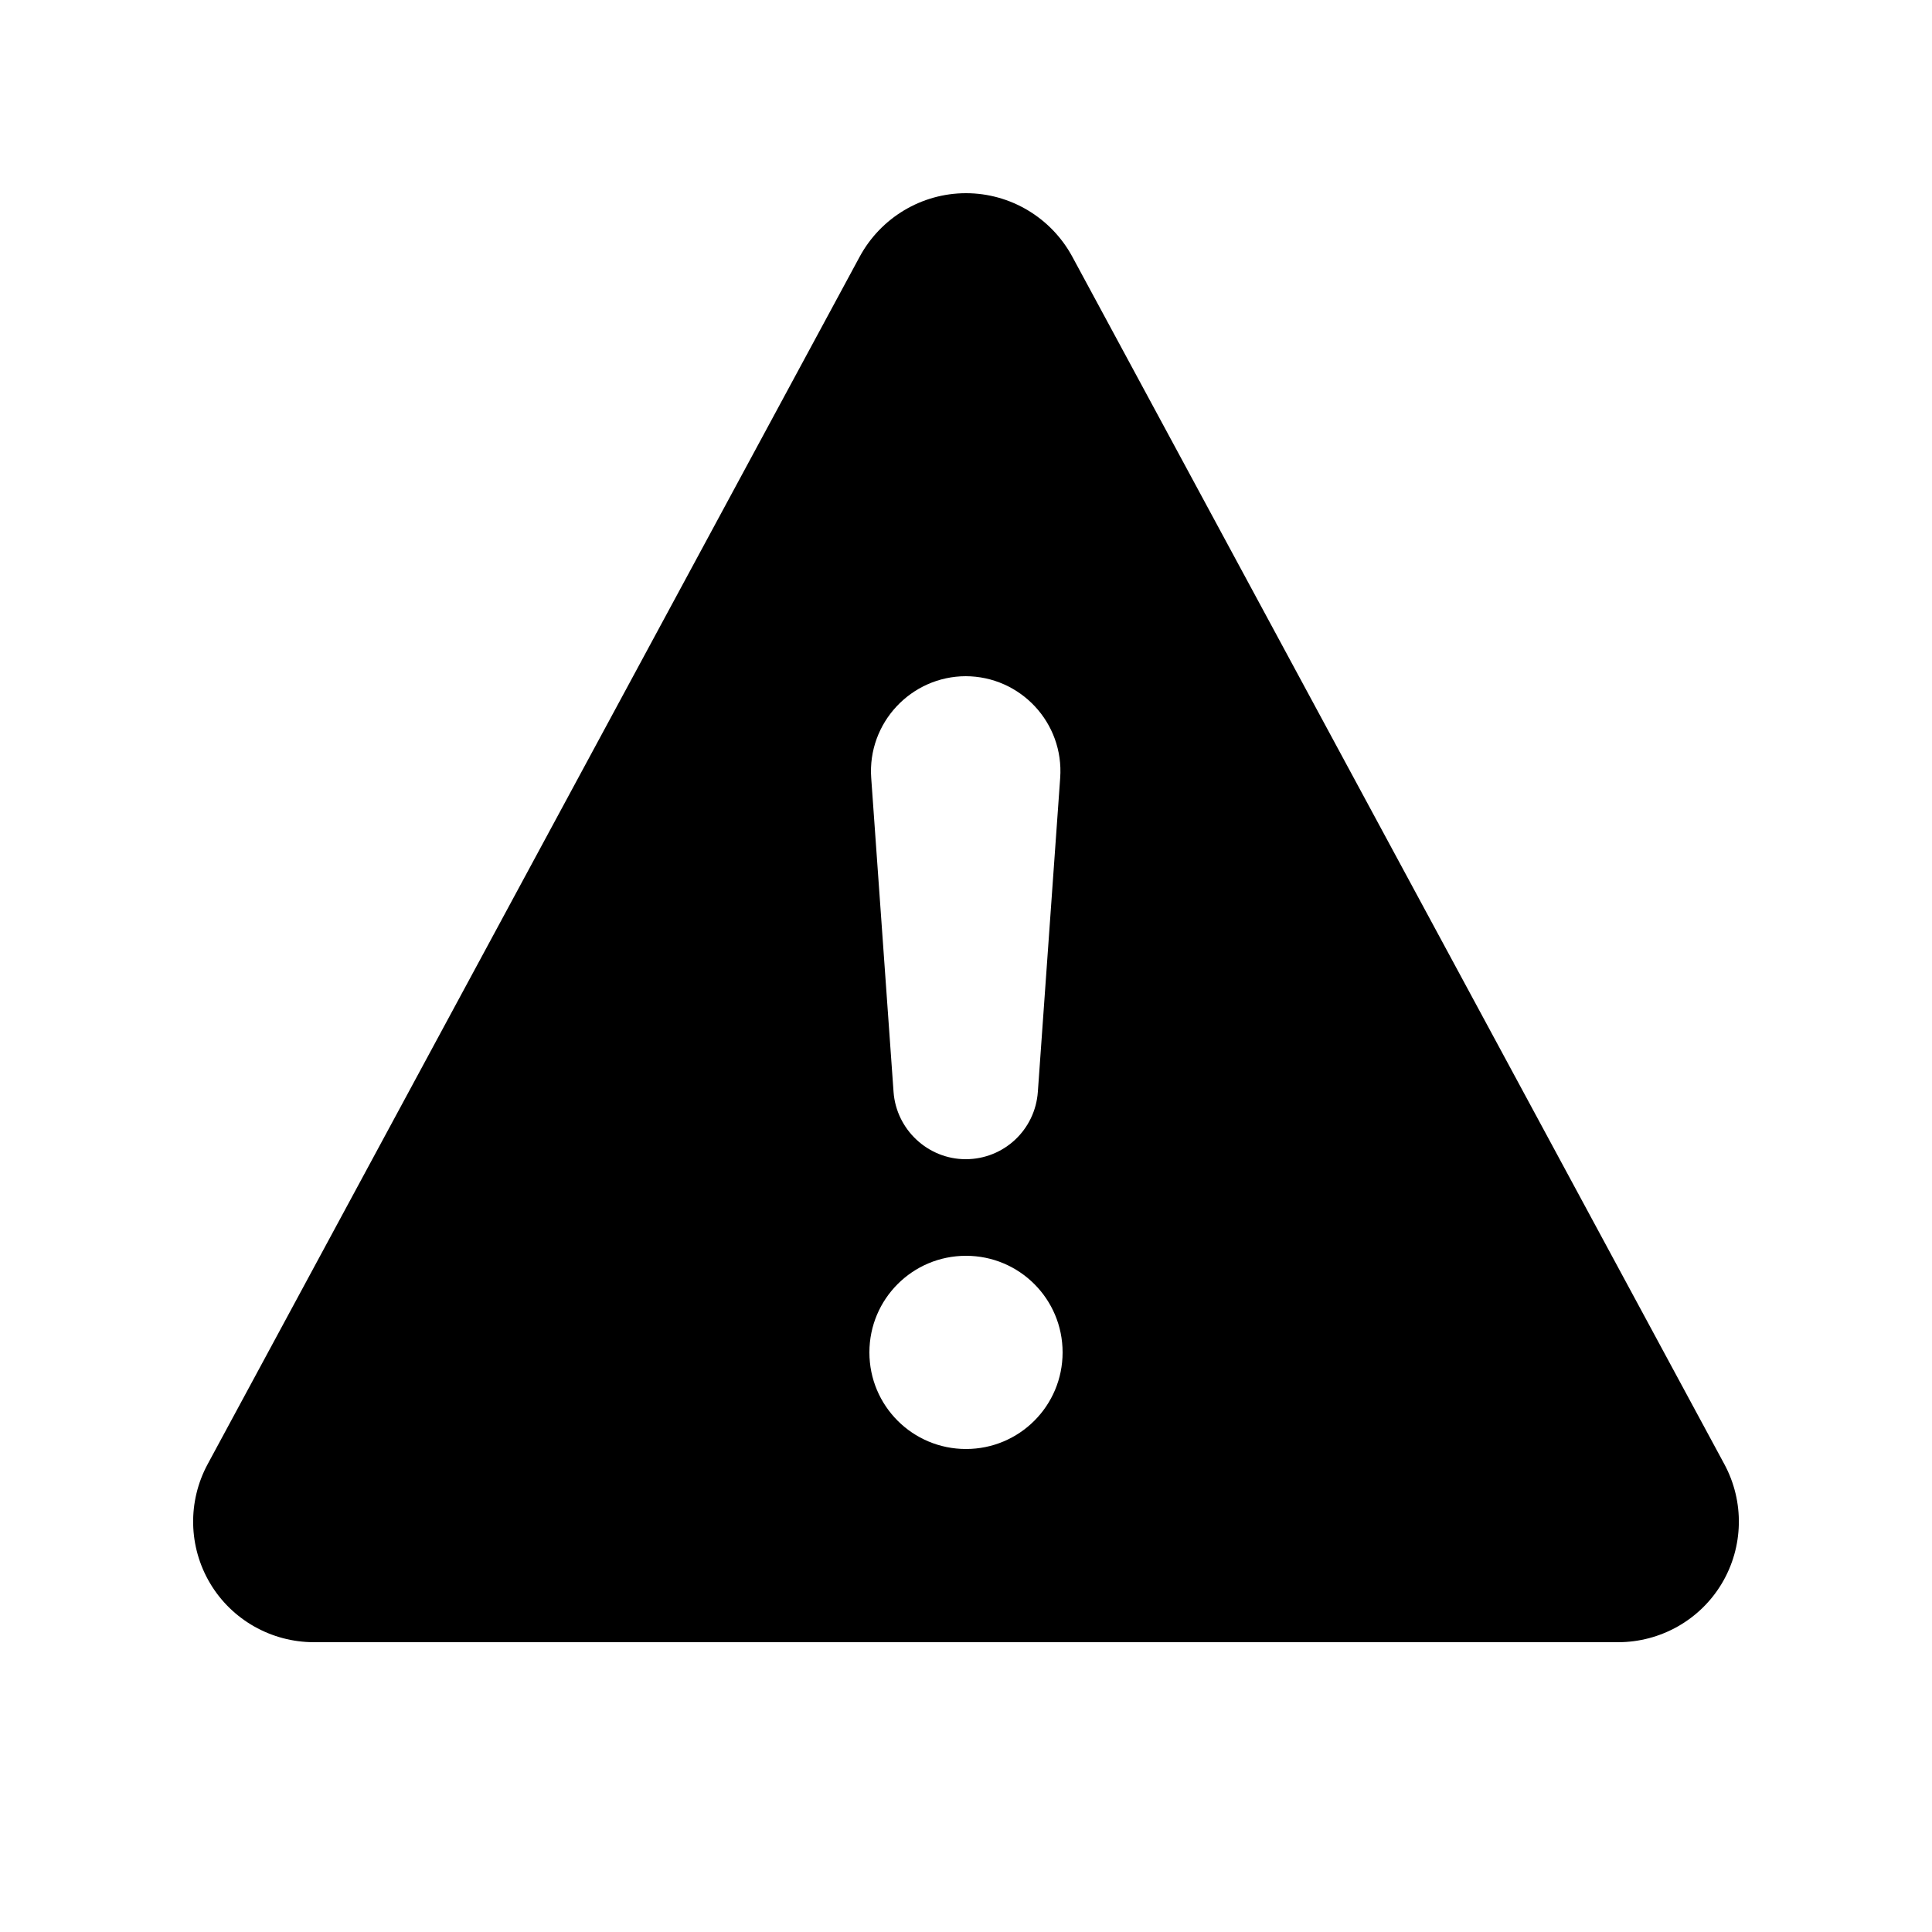
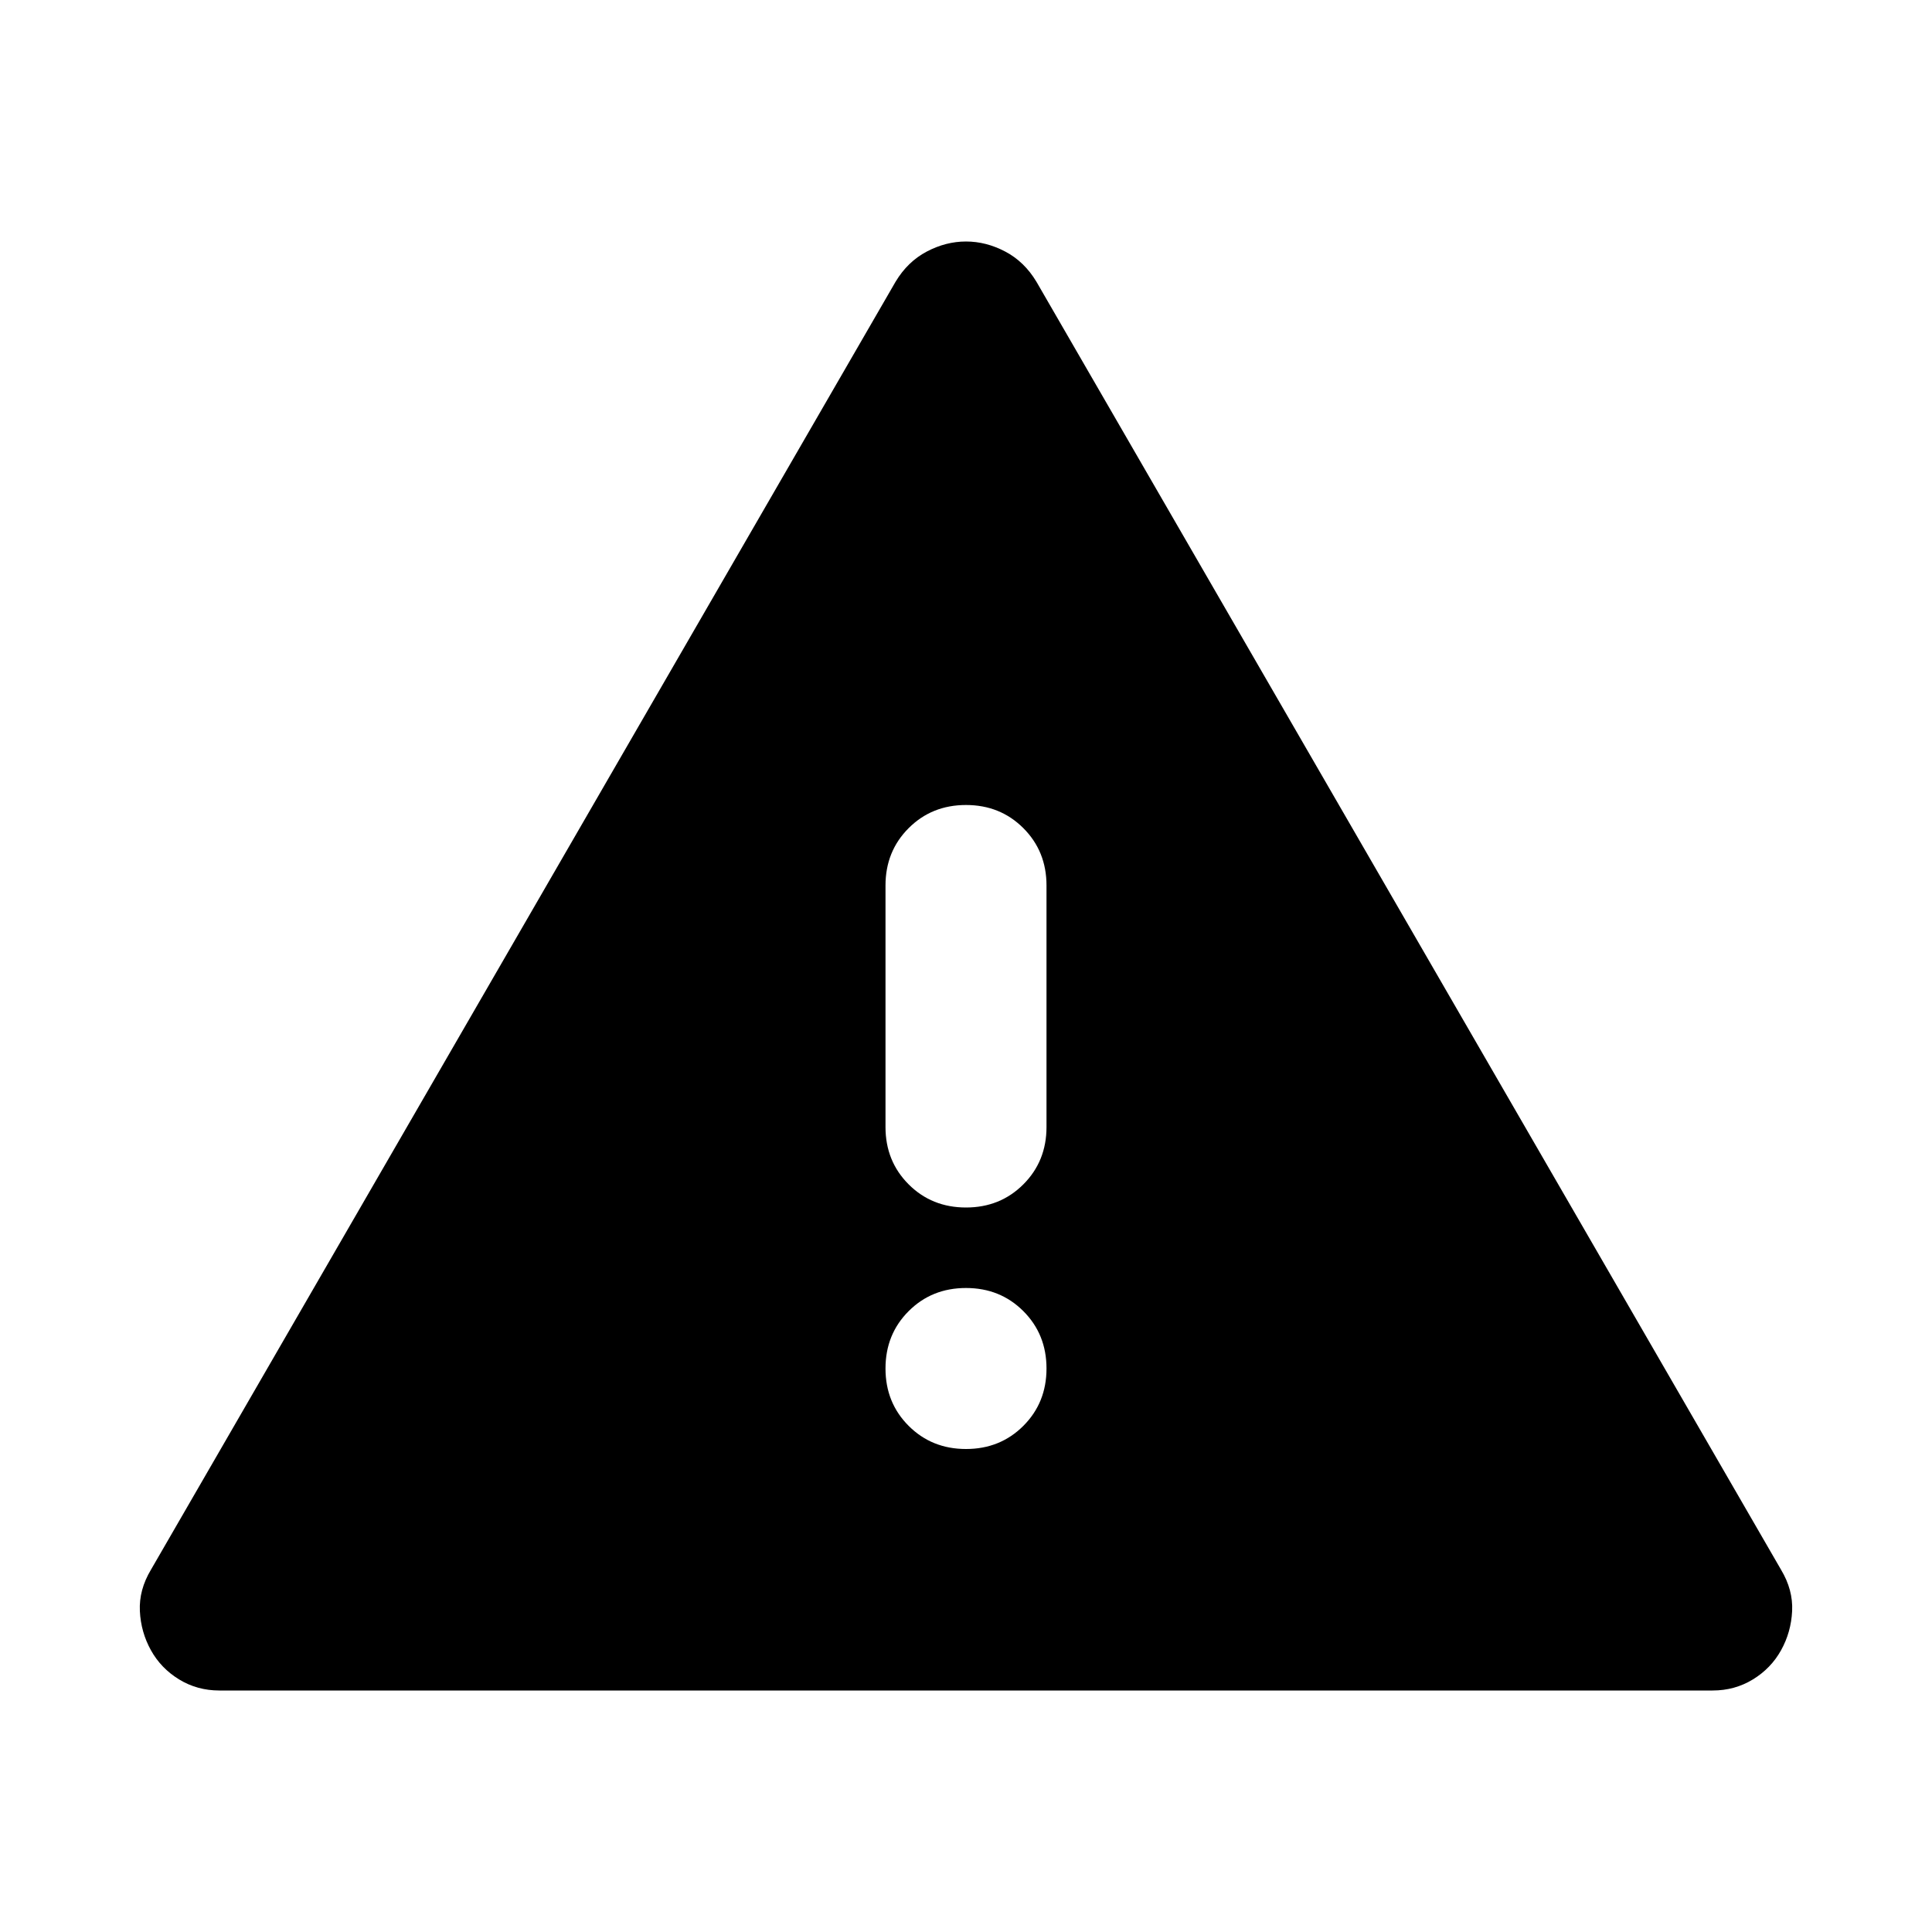
- <svg xmlns="http://www.w3.org/2000/svg" viewBox="0 0 640 640">
-   <path d="M320 64C334.7 64 348.2 72.1 355.2 85L571.2 485C577.9 497.4 577.6 512.4 570.4 524.5C563.2 536.6 550.1 544 536 544L104 544C89.9 544 76.8 536.6 69.6 524.5C62.4 512.4 62.1 497.4 68.8 485L284.8 85C291.8 72.1 305.3 64 320 64zM320 416C302.3 416 288 430.3 288 448C288 465.7 302.3 480 320 480C337.7 480 352 465.7 352 448C352 430.3 337.7 416 320 416zM320 224C301.8 224 287.3 239.5 288.6 257.7L296 361.7C296.9 374.2 307.4 384 319.9 384C332.5 384 342.9 374.3 343.8 361.7L351.2 257.7C352.5 239.5 338.1 224 319.8 224z" />
+ <svg xmlns="http://www.w3.org/2000/svg" height="24px" viewBox="0 -960 960 960" width="24px" fill="currentColor">
+   <path d="M109-120q-11 0-20-5.5T75-140q-5-9-5.5-19.5T75-180l370-640q6-10 15.5-15t19.5-5q10 0 19.5 5t15.5 15l370 640q6 10 5.5 20.5T885-140q-5 9-14 14.5t-20 5.5H109Zm399.5-131.5Q520-263 520-280t-11.5-28.5Q497-320 480-320t-28.5 11.5Q440-297 440-280t11.5 28.5Q463-240 480-240t28.5-11.5Zm0-120Q520-383 520-400v-120q0-17-11.5-28.5T480-560q-17 0-28.5 11.5T440-520v120q0 17 11.5 28.5T480-360q17 0 28.5-11.5Z" />
</svg>
